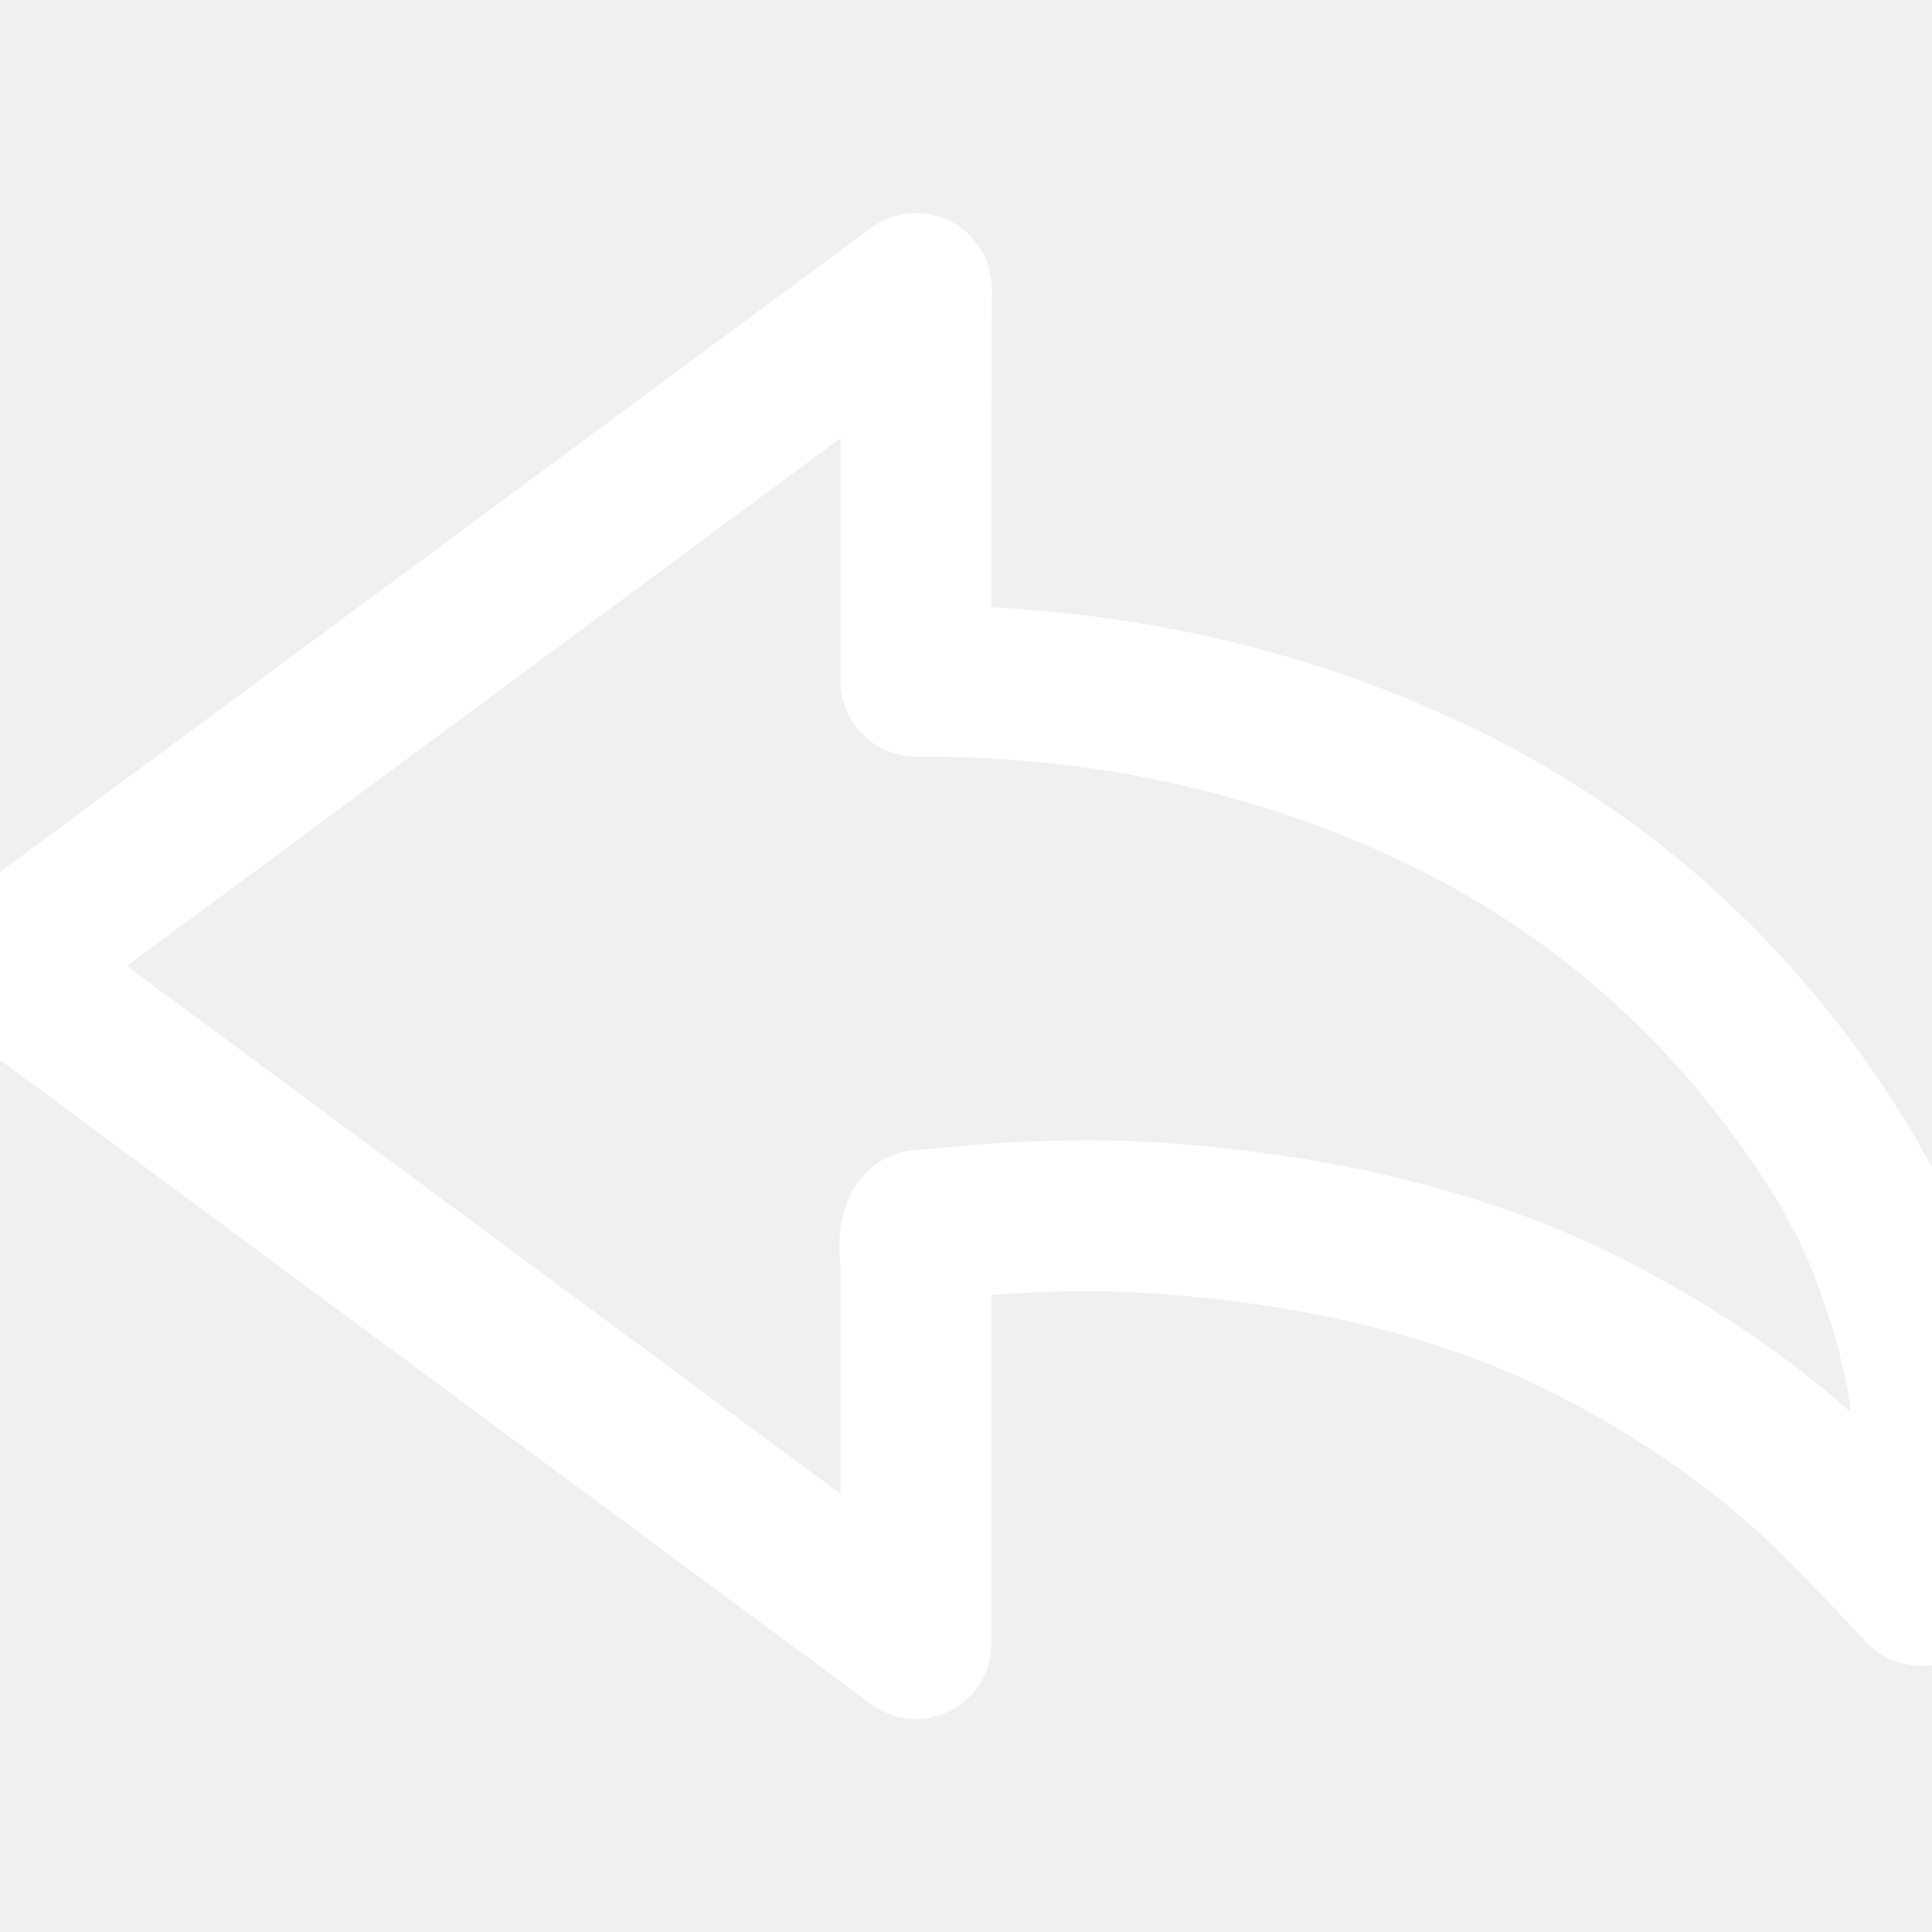
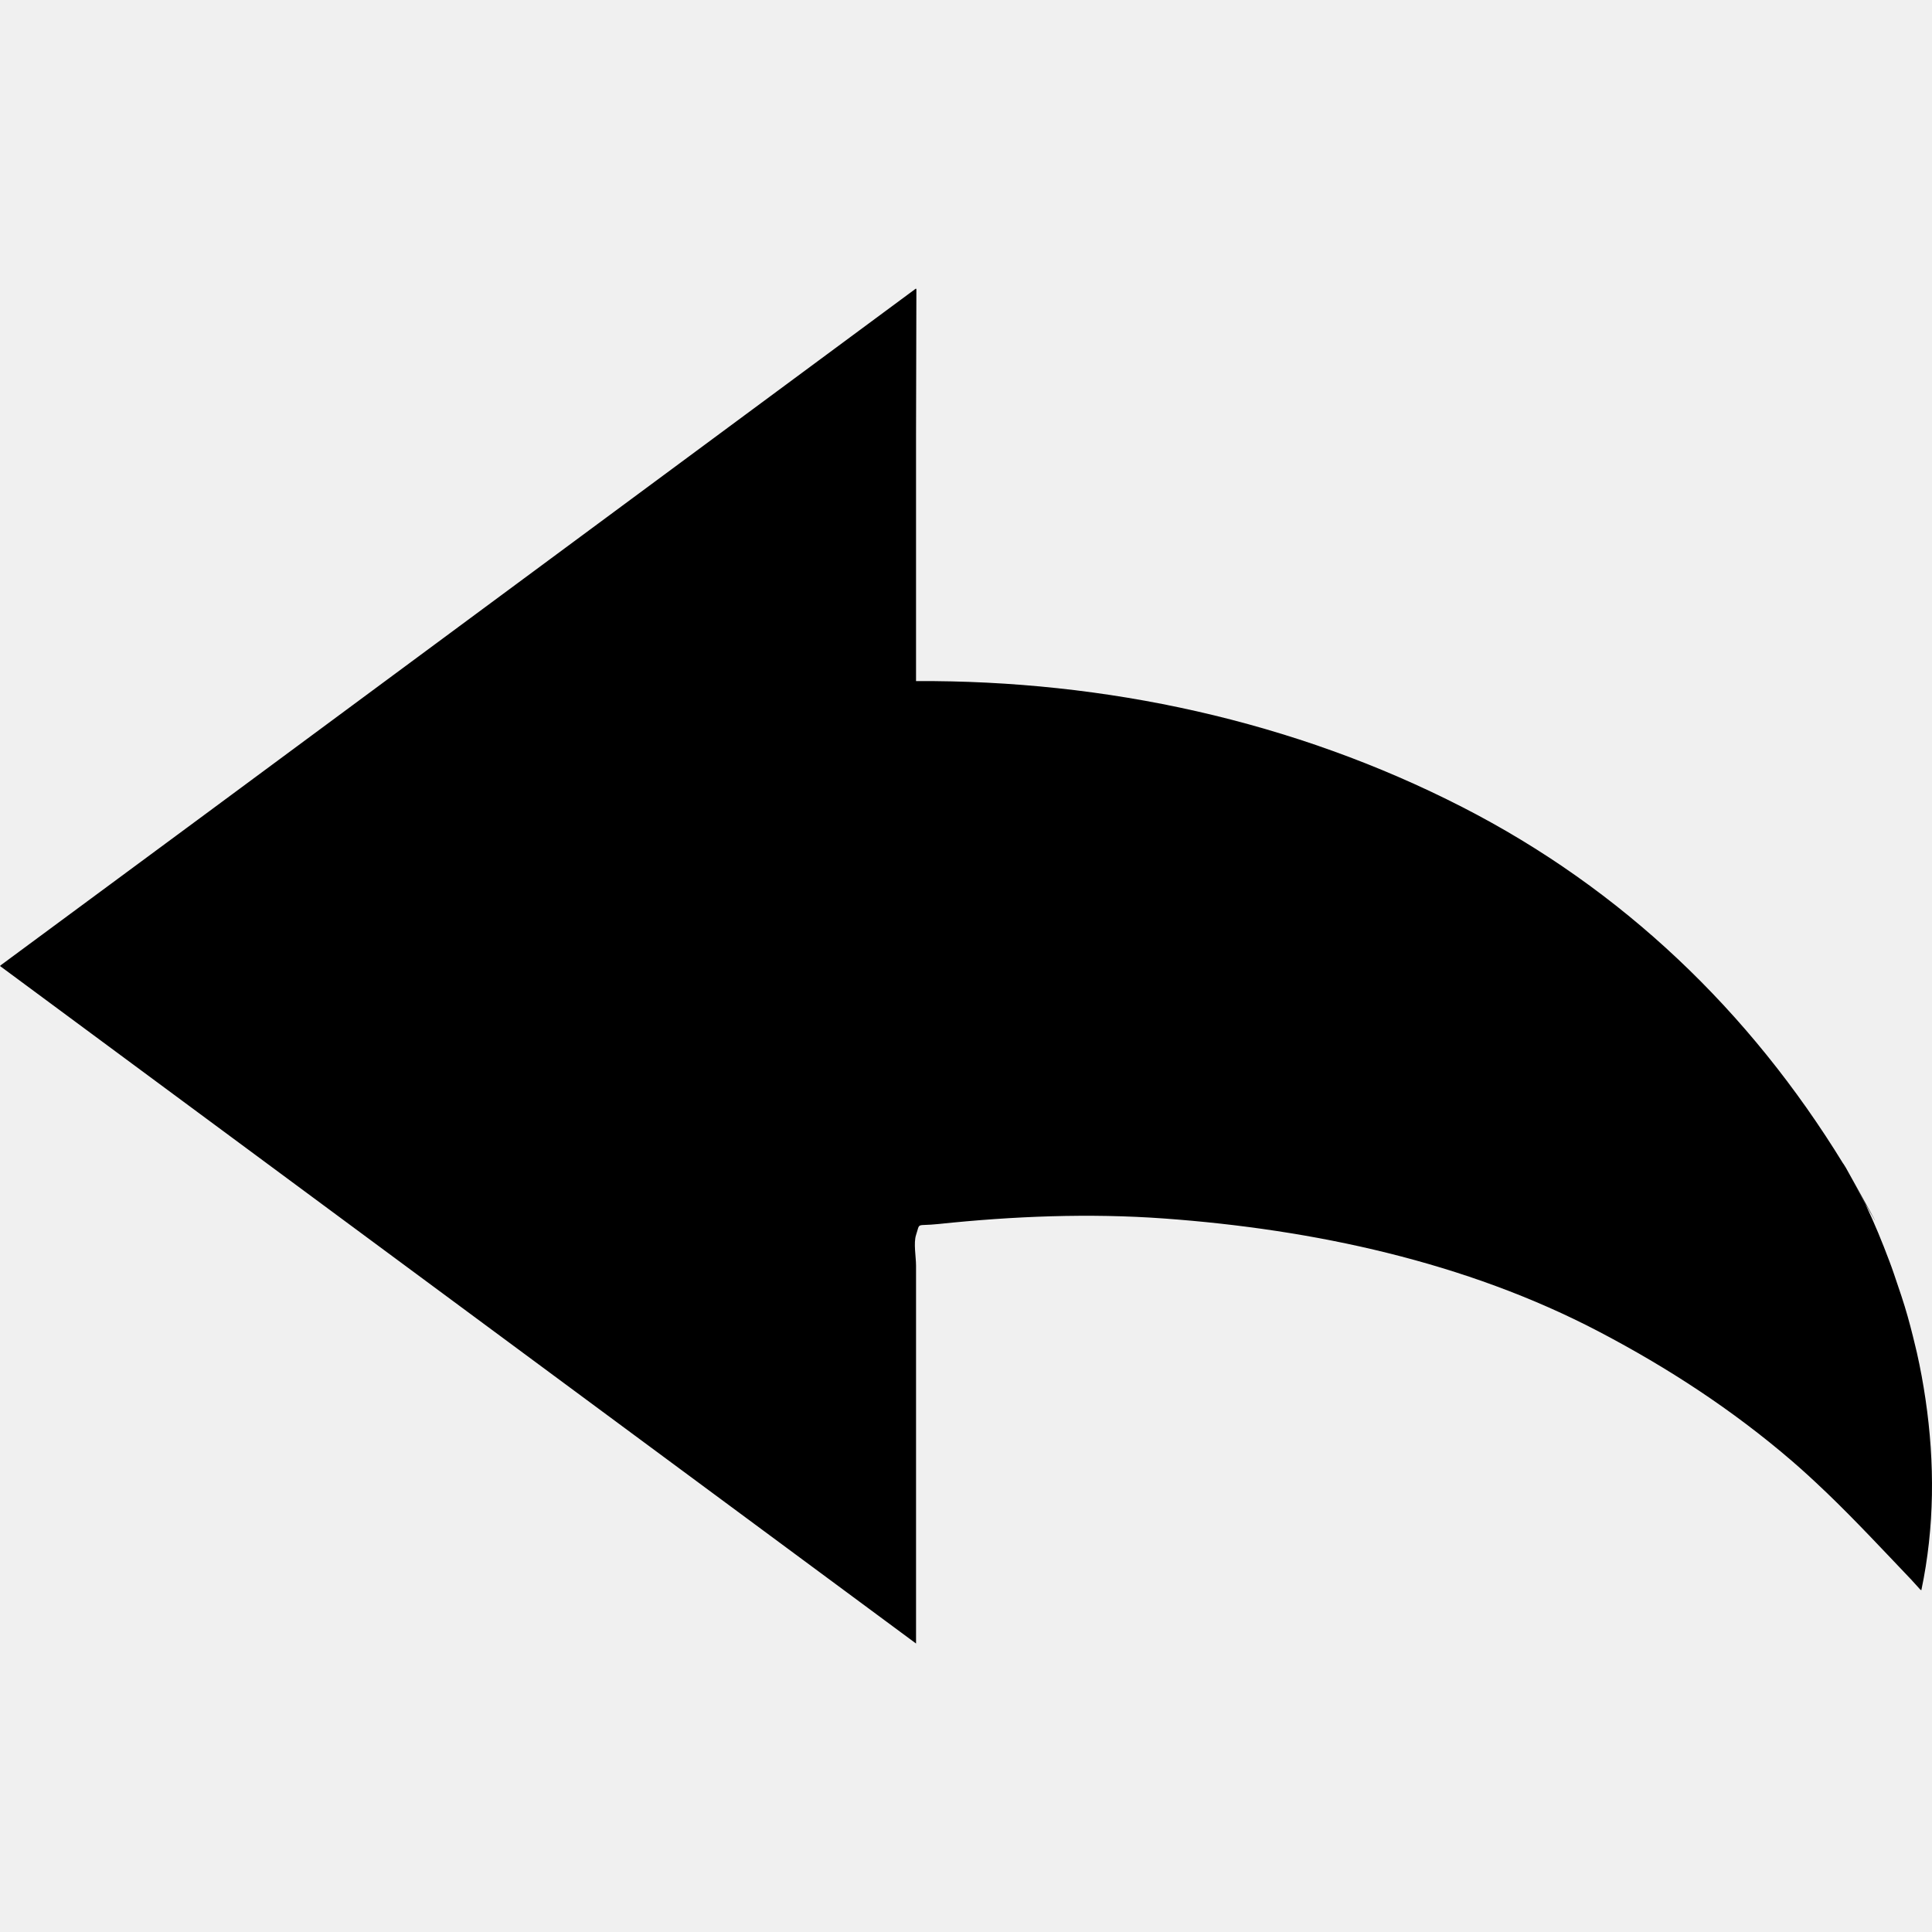
<svg xmlns="http://www.w3.org/2000/svg" version="1.1" id="_x31_0" x="0px" y="0px" viewBox="0 0 512 512" xml:space="preserve">
  <g>
-     <path fill="none" stroke="white" stroke-width="40" stroke-linecap="round" stroke-linejoin="round" d="M510.293,370.908c0-0.019-0.004-0.039-0.008-0.062c-0.61-4.142-1.359-8.251-2.286-12.346   c-0.133-0.594-0.285-1.188-0.426-1.786c-0.836-3.517-1.734-7.013-2.794-10.478c-0.531-1.79-1.156-3.567-1.75-5.349   c-0.758-2.238-1.485-4.478-2.332-6.685c-1.903-5.071-3.974-10.123-6.353-15.116c-0.782-1.414-1.841-3.321-3.2-5.759   c-0.012-0.019-0.019-0.039-0.031-0.058c4.399,7.888,11.408,20.109-1.958-3.841c-0.523-0.863-0.726-1.164-0.707-1.086   c-24.75-40.367-58.491-72.717-100.878-94.432c-44.754-22.926-94.662-33.678-144.812-33.416c0-21.817,0-43.629,0-65.446   l0.094-38.472l-0.094,0.07c0-0.066,0-0.133,0-0.199c-18.945,14.01-122.913,90.911-188.613,139.506L0.098,255.871l0.039,0.028   C0.106,255.922,0.027,255.976,0,256c27.396,20.261,232.691,172.106,242.759,179.552c0-33.401,0-66.798,0-100.194   c0-2.199-0.695-5.942,0-8.064c1.153-3.524-0.16-2.278,5.942-2.918c19.824-2.078,39.918-2.902,59.812-1.461   c39.484,2.867,79.96,11.494,115.259,30.002c18.293,9.591,35.366,20.722,51.045,34.202c2.93,2.52,5.755,5.122,8.529,7.771   c0.222,0.21,0.45,0.414,0.672,0.629c7.747,7.442,15.034,15.292,22.477,23.098l2.524,2.778c0.008-0.035,0.012-0.074,0.019-0.11   c0.043,0.046,0.09,0.098,0.137,0.145C512.703,404.703,512.75,387.649,510.293,370.908z" />
+     <path d="M510.293,370.908c0-0.019-0.004-0.039-0.008-0.062c-0.61-4.142-1.359-8.251-2.286-12.346   c-0.133-0.594-0.285-1.188-0.426-1.786c-0.836-3.517-1.734-7.013-2.794-10.478c-0.531-1.79-1.156-3.567-1.75-5.349   c-0.758-2.238-1.485-4.478-2.332-6.685c-1.903-5.071-3.974-10.123-6.353-15.116c-0.782-1.414-1.841-3.321-3.2-5.759   c-0.012-0.019-0.019-0.039-0.031-0.058c4.399,7.888,11.408,20.109-1.958-3.841c-0.523-0.863-0.726-1.164-0.707-1.086   c-24.75-40.367-58.491-72.717-100.878-94.432c-44.754-22.926-94.662-33.678-144.812-33.416c0-21.817,0-43.629,0-65.446   l0.094-38.472l-0.094,0.07c0-0.066,0-0.133,0-0.199c-18.945,14.01-122.913,90.911-188.613,139.506L0.098,255.871l0.039,0.028   C0.106,255.922,0.027,255.976,0,256c27.396,20.261,232.691,172.106,242.759,179.552c0-33.401,0-66.798,0-100.194   c0-2.199-0.695-5.942,0-8.064c1.153-3.524-0.16-2.278,5.942-2.918c19.824-2.078,39.918-2.902,59.812-1.461   c39.484,2.867,79.96,11.494,115.259,30.002c18.293,9.591,35.366,20.722,51.045,34.202c2.93,2.52,5.755,5.122,8.529,7.771   c0.222,0.21,0.45,0.414,0.672,0.629c7.747,7.442,15.034,15.292,22.477,23.098l2.524,2.778c0.008-0.035,0.012-0.074,0.019-0.11   c0.043,0.046,0.09,0.098,0.137,0.145C512.703,404.703,512.75,387.649,510.293,370.908z" />
  </g>
</svg>
